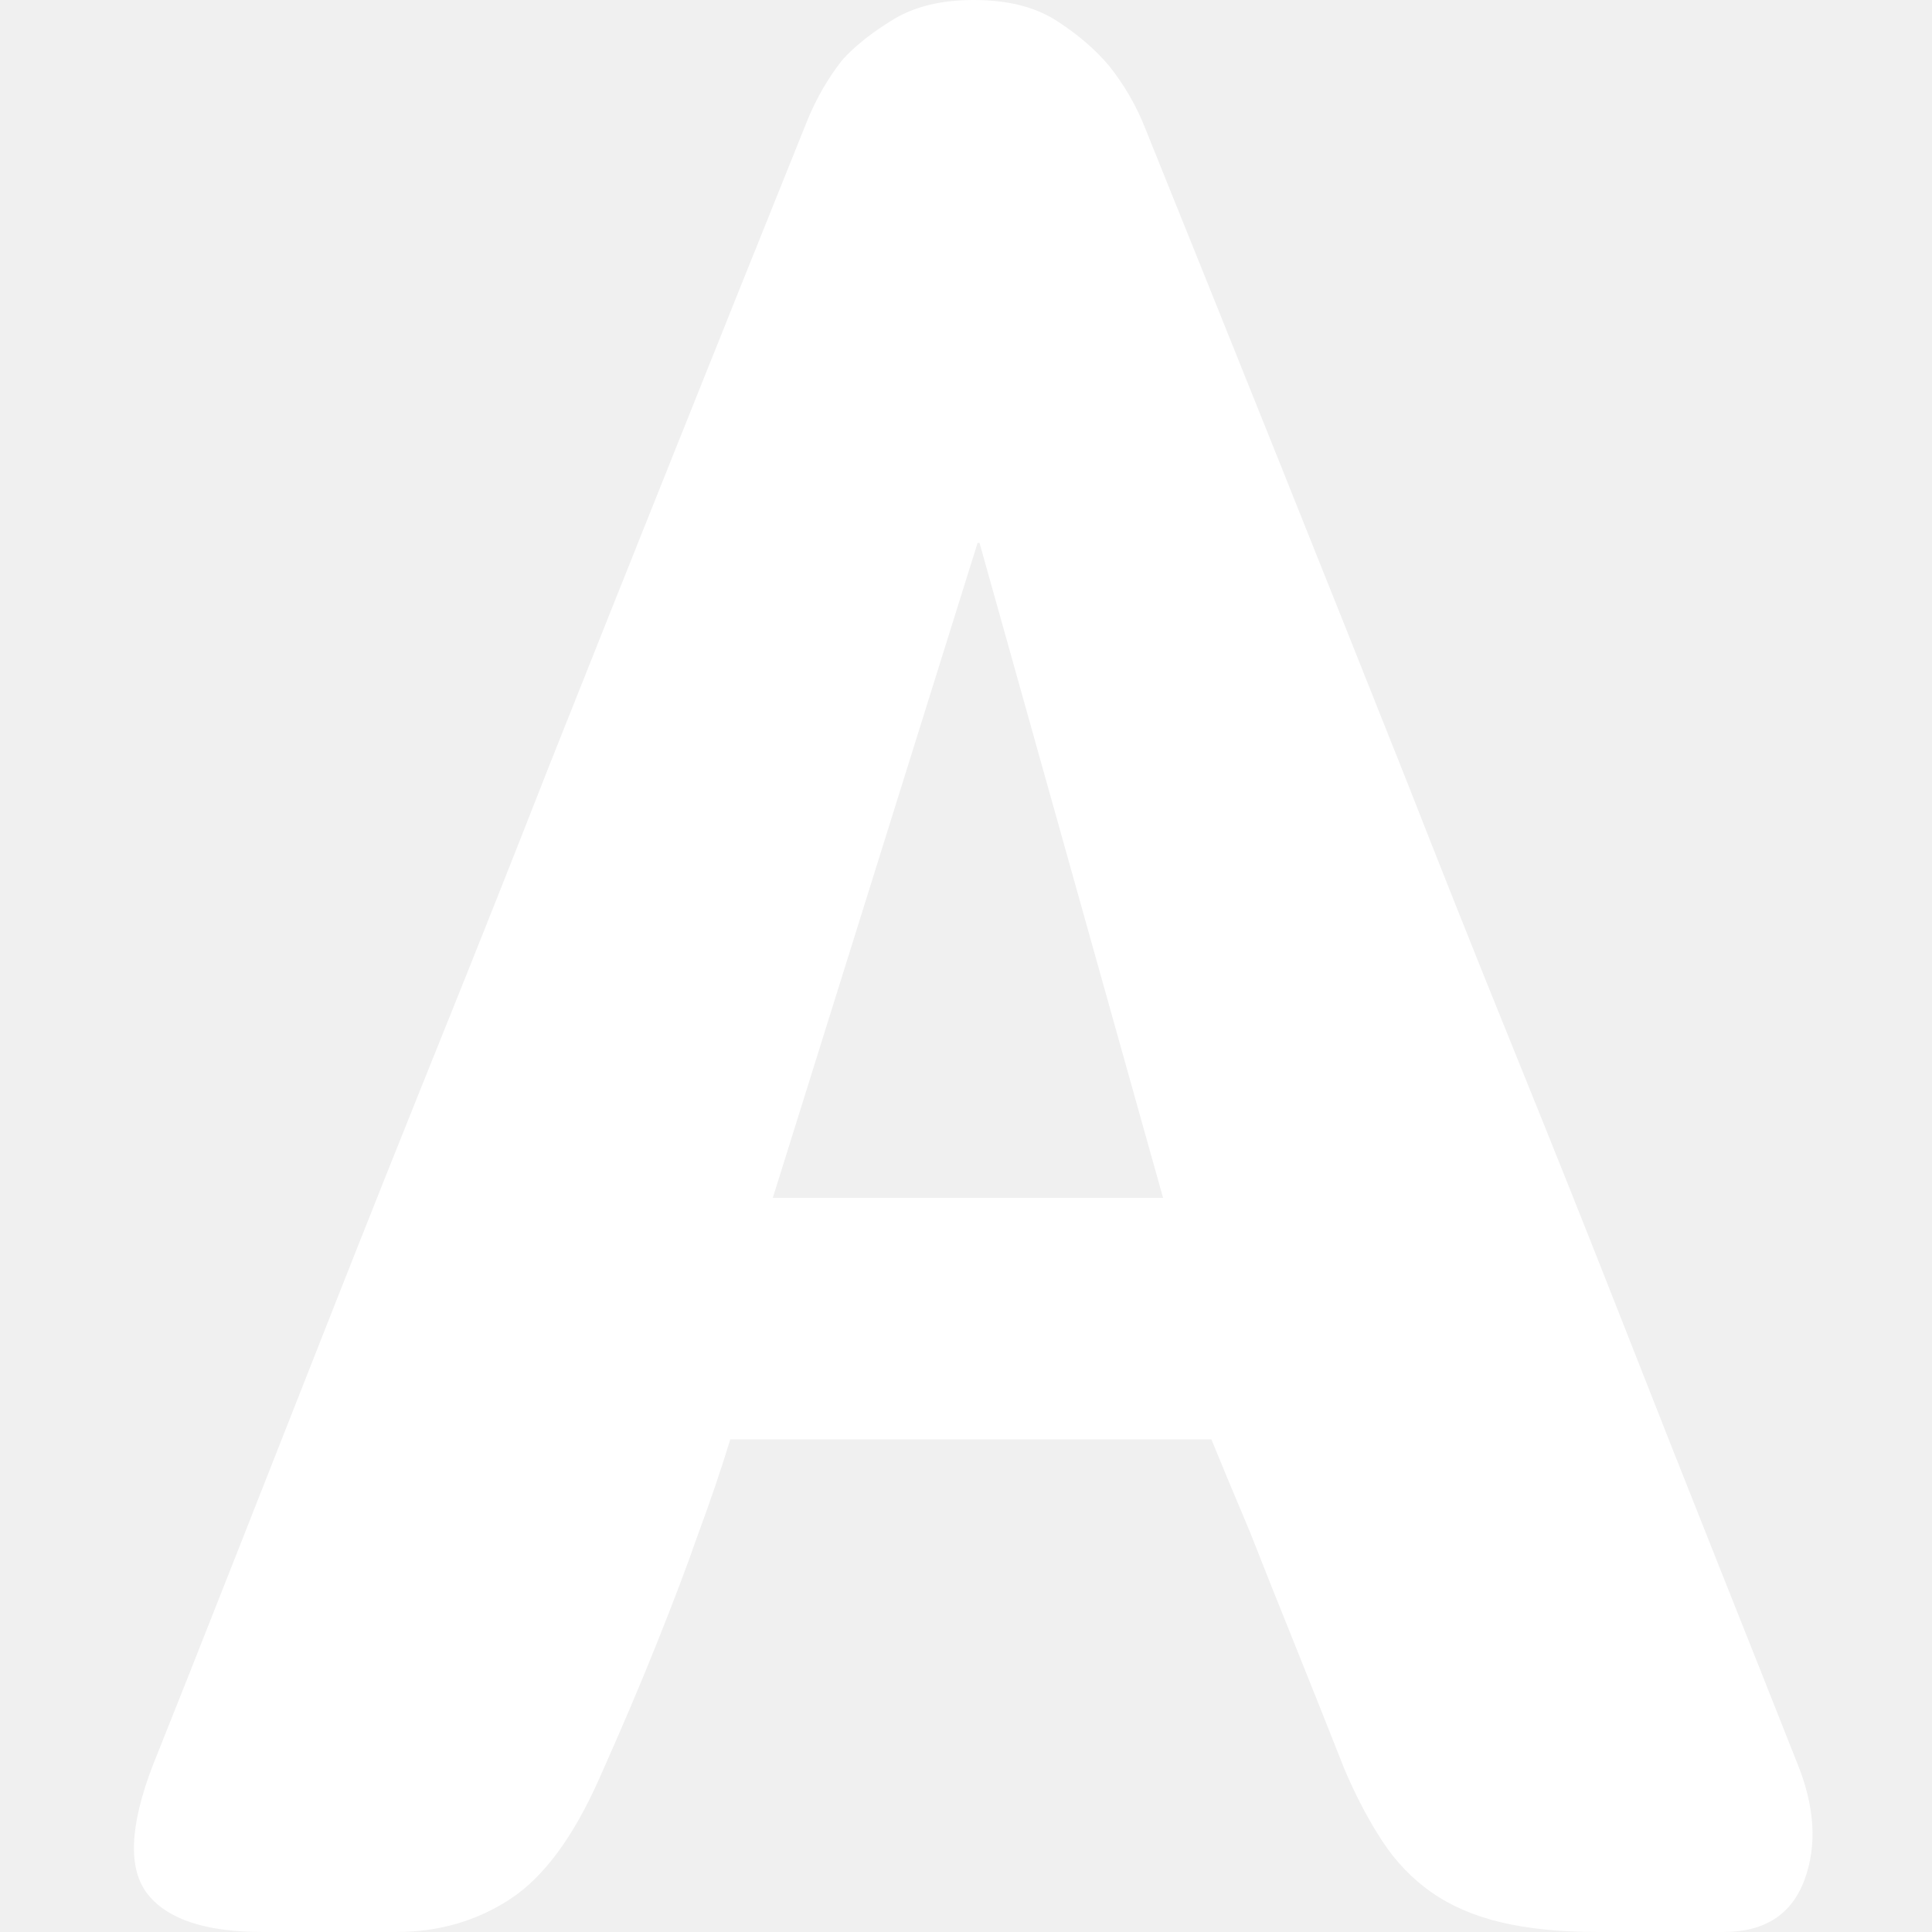
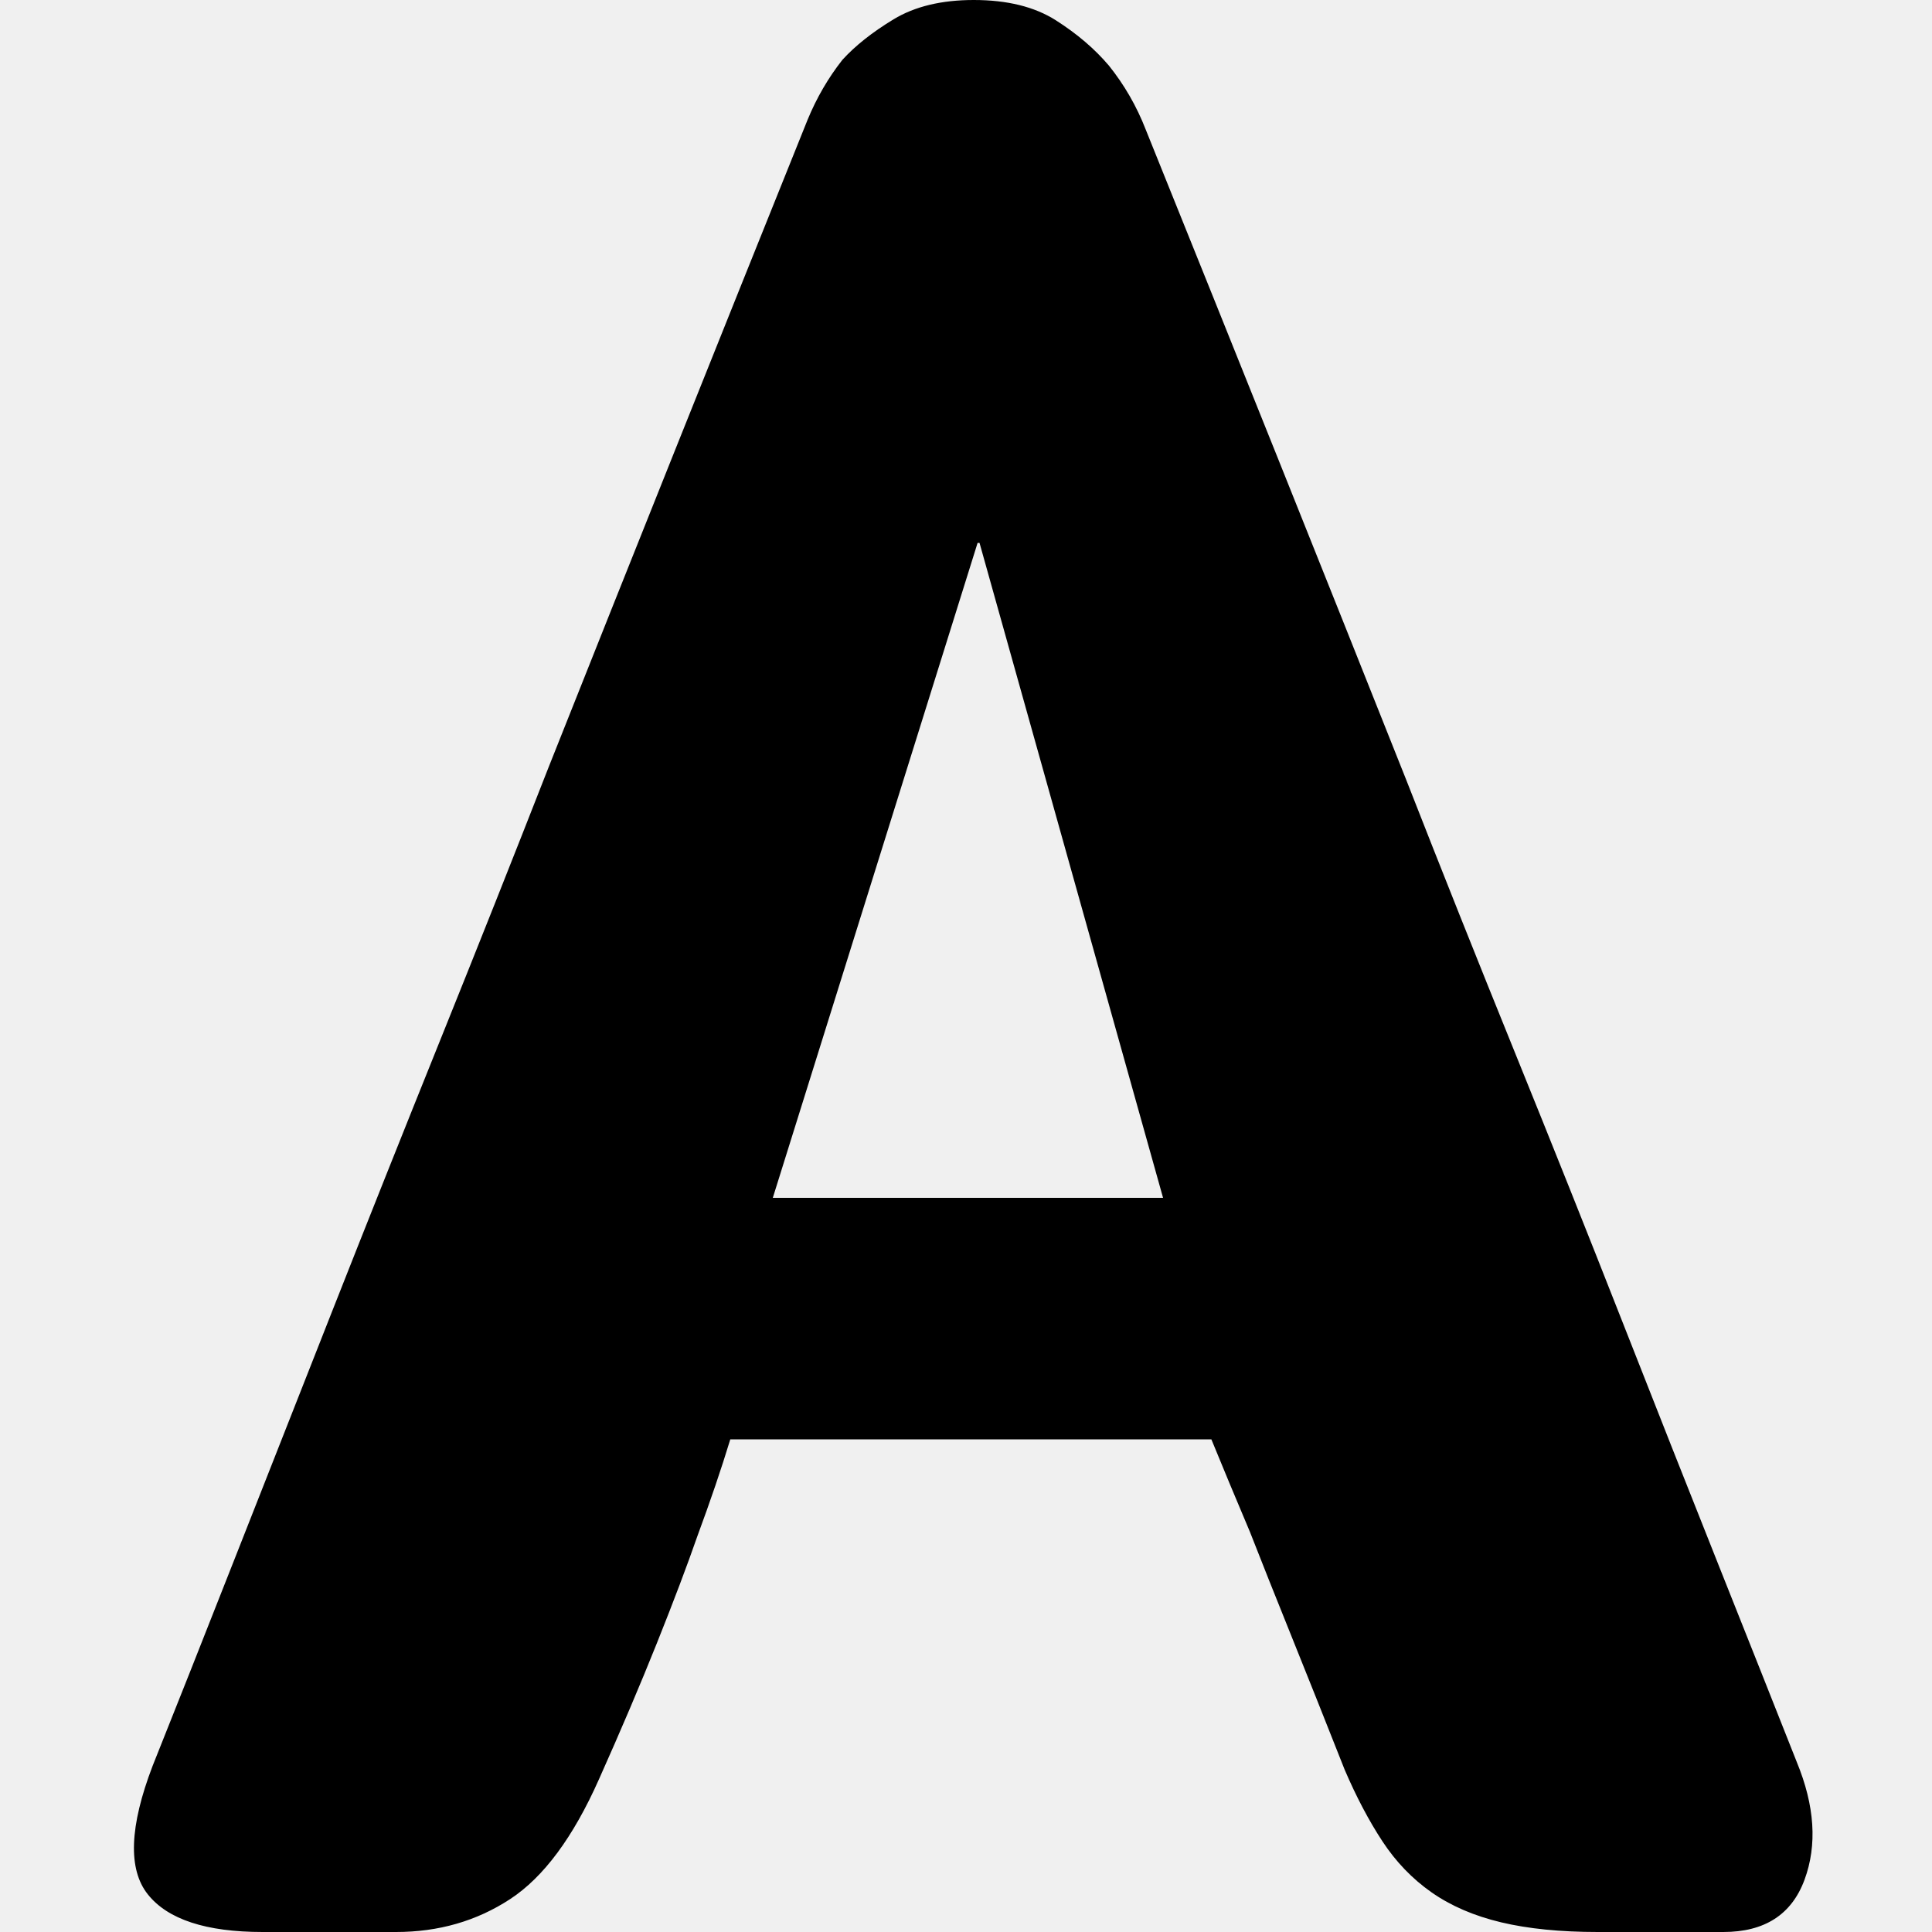
<svg xmlns="http://www.w3.org/2000/svg" class="icon" width="200px" height="200.00px" viewBox="0 0 1024 1024" version="1.1">
-   <path fill="#ffffff" d="M913.408 1024l-66.56 0q-29.696 0-51.2-5.12t-36.864-15.872-26.112-27.136-19.968-37.888q-15.36-38.912-28.16-70.656t-22.016-55.296q-11.264-26.624-20.48-49.152l-254.976 0q-7.168 23.552-17.408 51.2-8.192 23.552-21.504 56.832t-30.72 72.192q-20.48 46.08-47.104 63.488t-60.416 17.408l-70.656 0q-45.056 0-60.928-19.968t2.56-68.096q18.432-46.08 43.008-108.544t52.224-132.608 57.344-143.872 57.344-144.384q65.536-164.864 137.216-343.04 7.168-17.408 18.432-31.744 10.24-11.264 27.136-21.504t42.496-10.24q26.624 0 43.52 10.752t28.16 24.064q12.288 15.36 19.456 33.792 72.704 180.224 138.24 345.088 27.648 70.656 57.344 143.872t56.832 142.336 51.2 129.536 41.472 104.448q14.336 34.816 4.096 62.464t-43.008 27.648zM616.448 634.88l-97.28-347.136-1.024 0-108.544 347.136 206.848 0z" />
+   <path d="M913.408 1024l-66.56 0q-29.696 0-51.2-5.12t-36.864-15.872-26.112-27.136-19.968-37.888q-15.36-38.912-28.16-70.656t-22.016-55.296q-11.264-26.624-20.48-49.152l-254.976 0q-7.168 23.552-17.408 51.2-8.192 23.552-21.504 56.832t-30.72 72.192q-20.48 46.08-47.104 63.488t-60.416 17.408l-70.656 0q-45.056 0-60.928-19.968t2.56-68.096q18.432-46.08 43.008-108.544t52.224-132.608 57.344-143.872 57.344-144.384q65.536-164.864 137.216-343.04 7.168-17.408 18.432-31.744 10.24-11.264 27.136-21.504t42.496-10.24q26.624 0 43.52 10.752t28.16 24.064q12.288 15.36 19.456 33.792 72.704 180.224 138.24 345.088 27.648 70.656 57.344 143.872t56.832 142.336 51.2 129.536 41.472 104.448q14.336 34.816 4.096 62.464t-43.008 27.648zM616.448 634.88l-97.28-347.136-1.024 0-108.544 347.136 206.848 0z" />
</svg>
